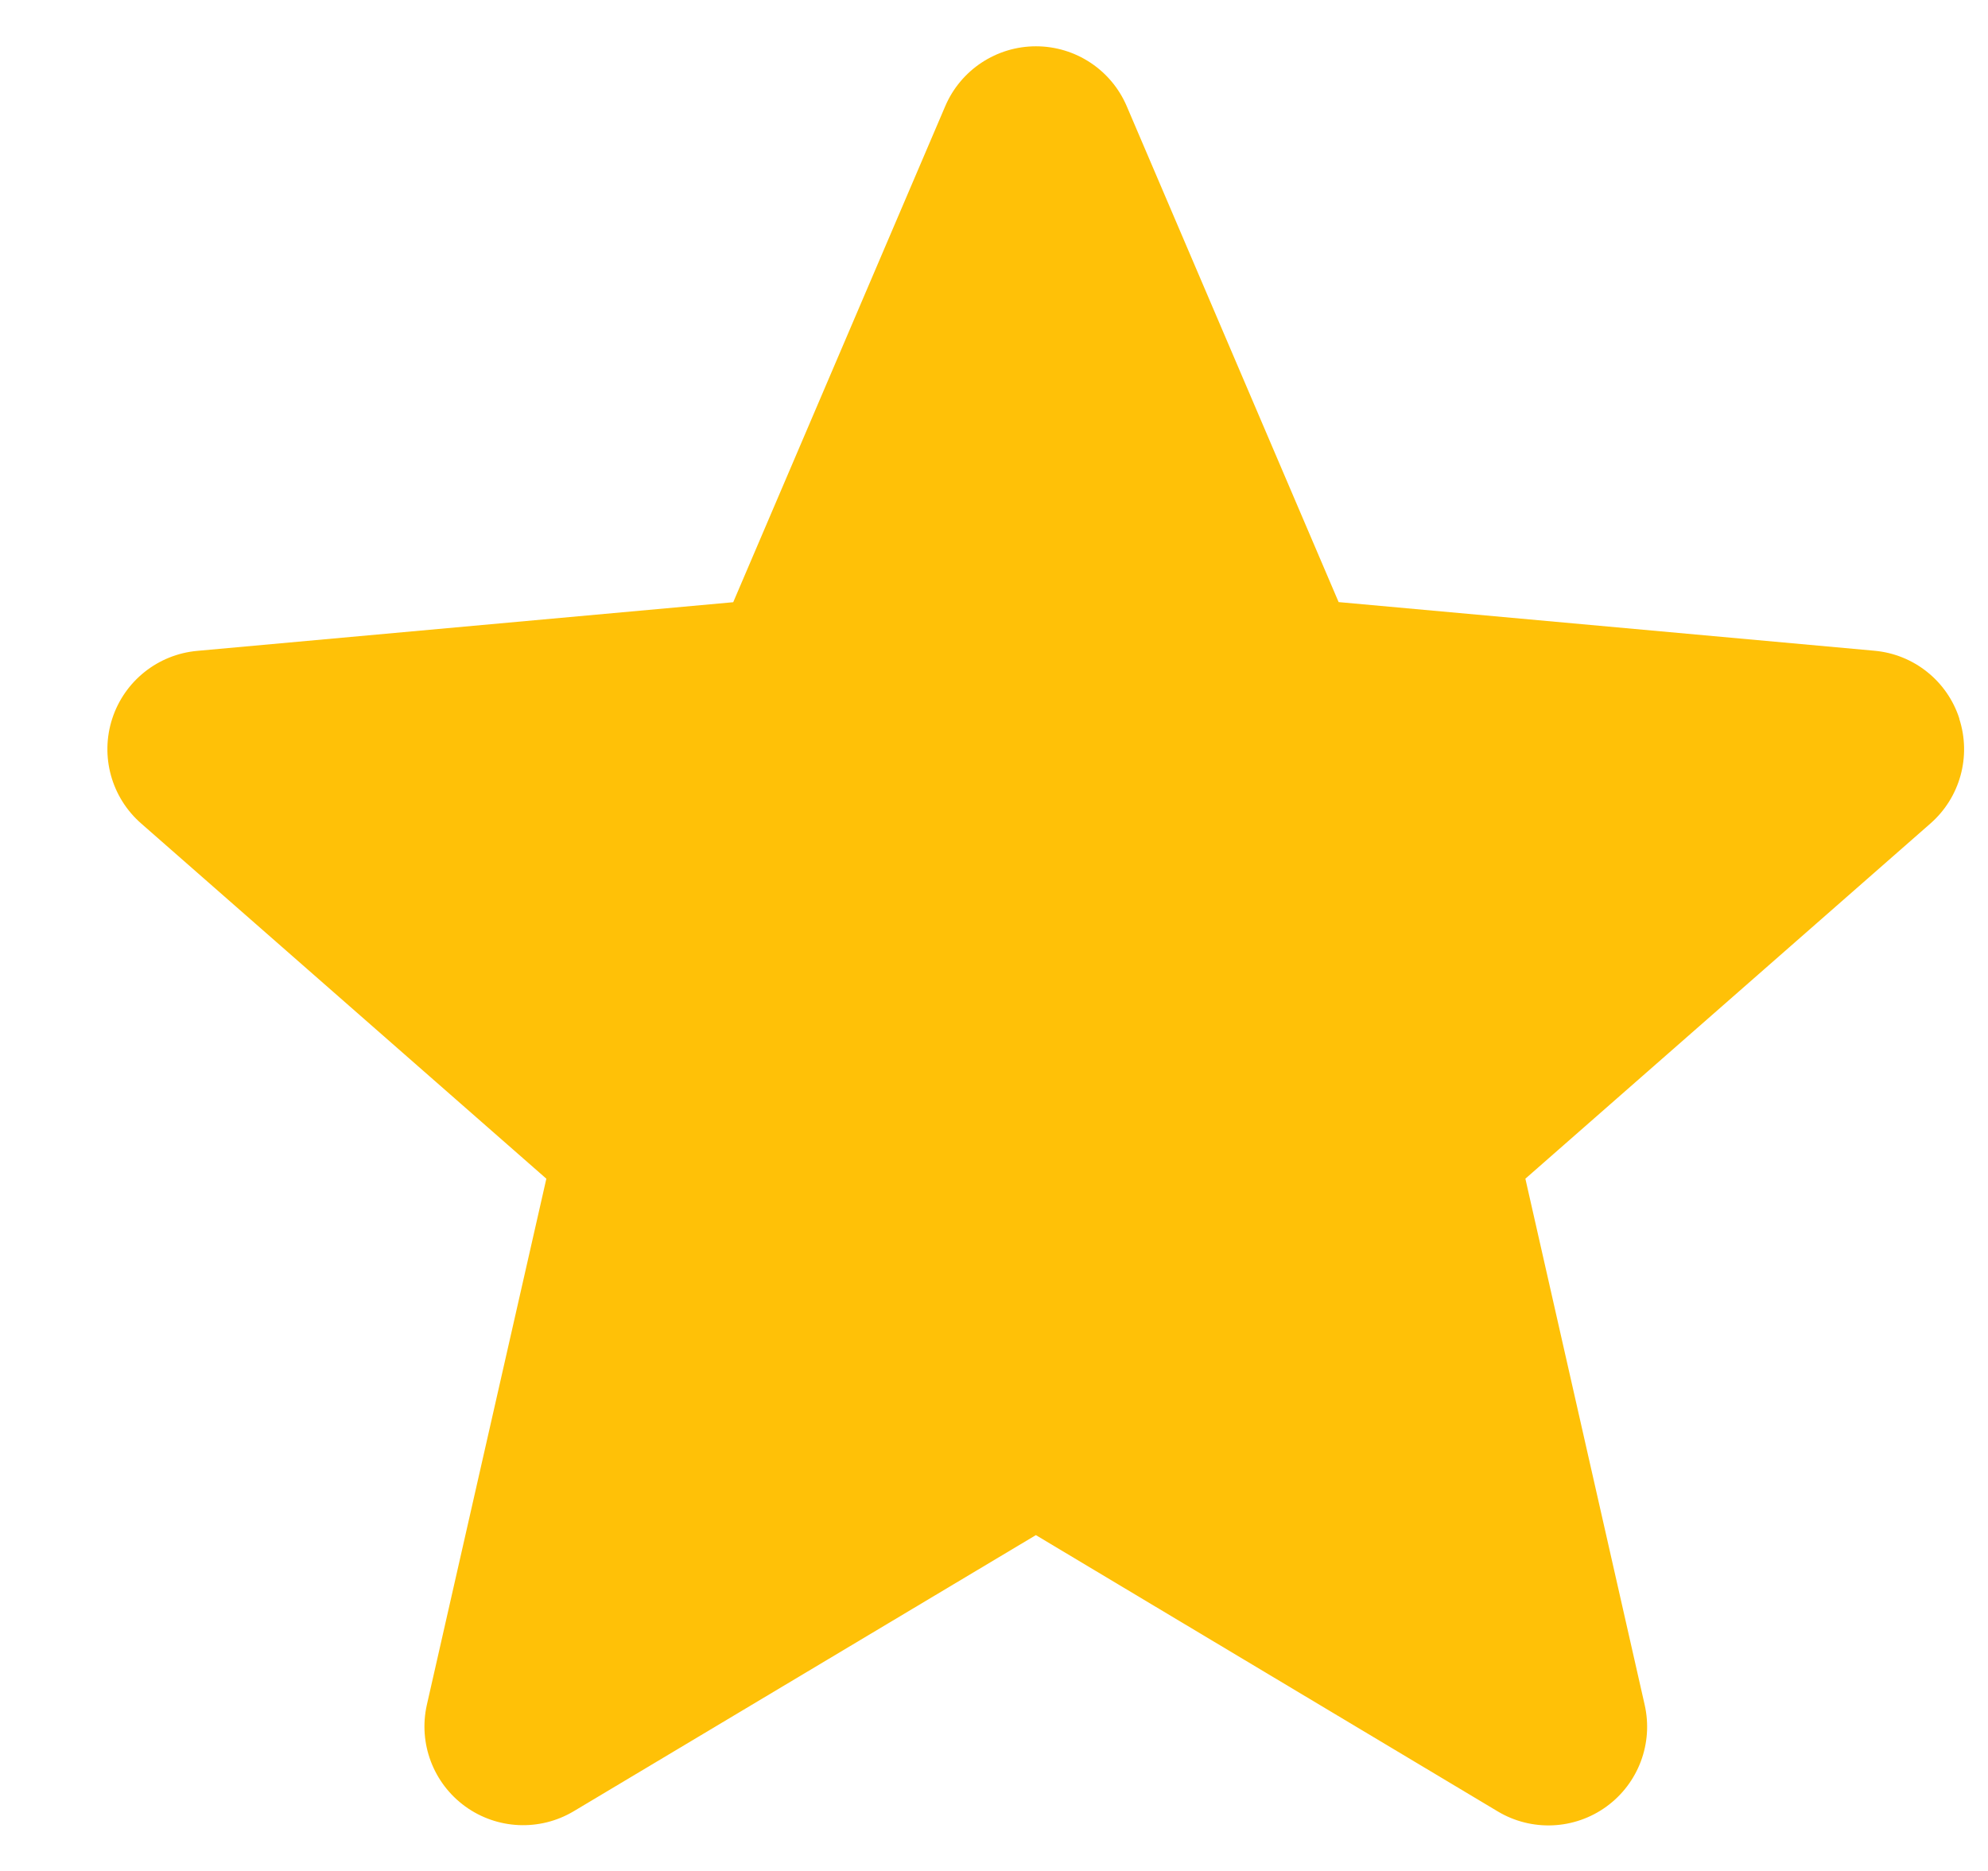
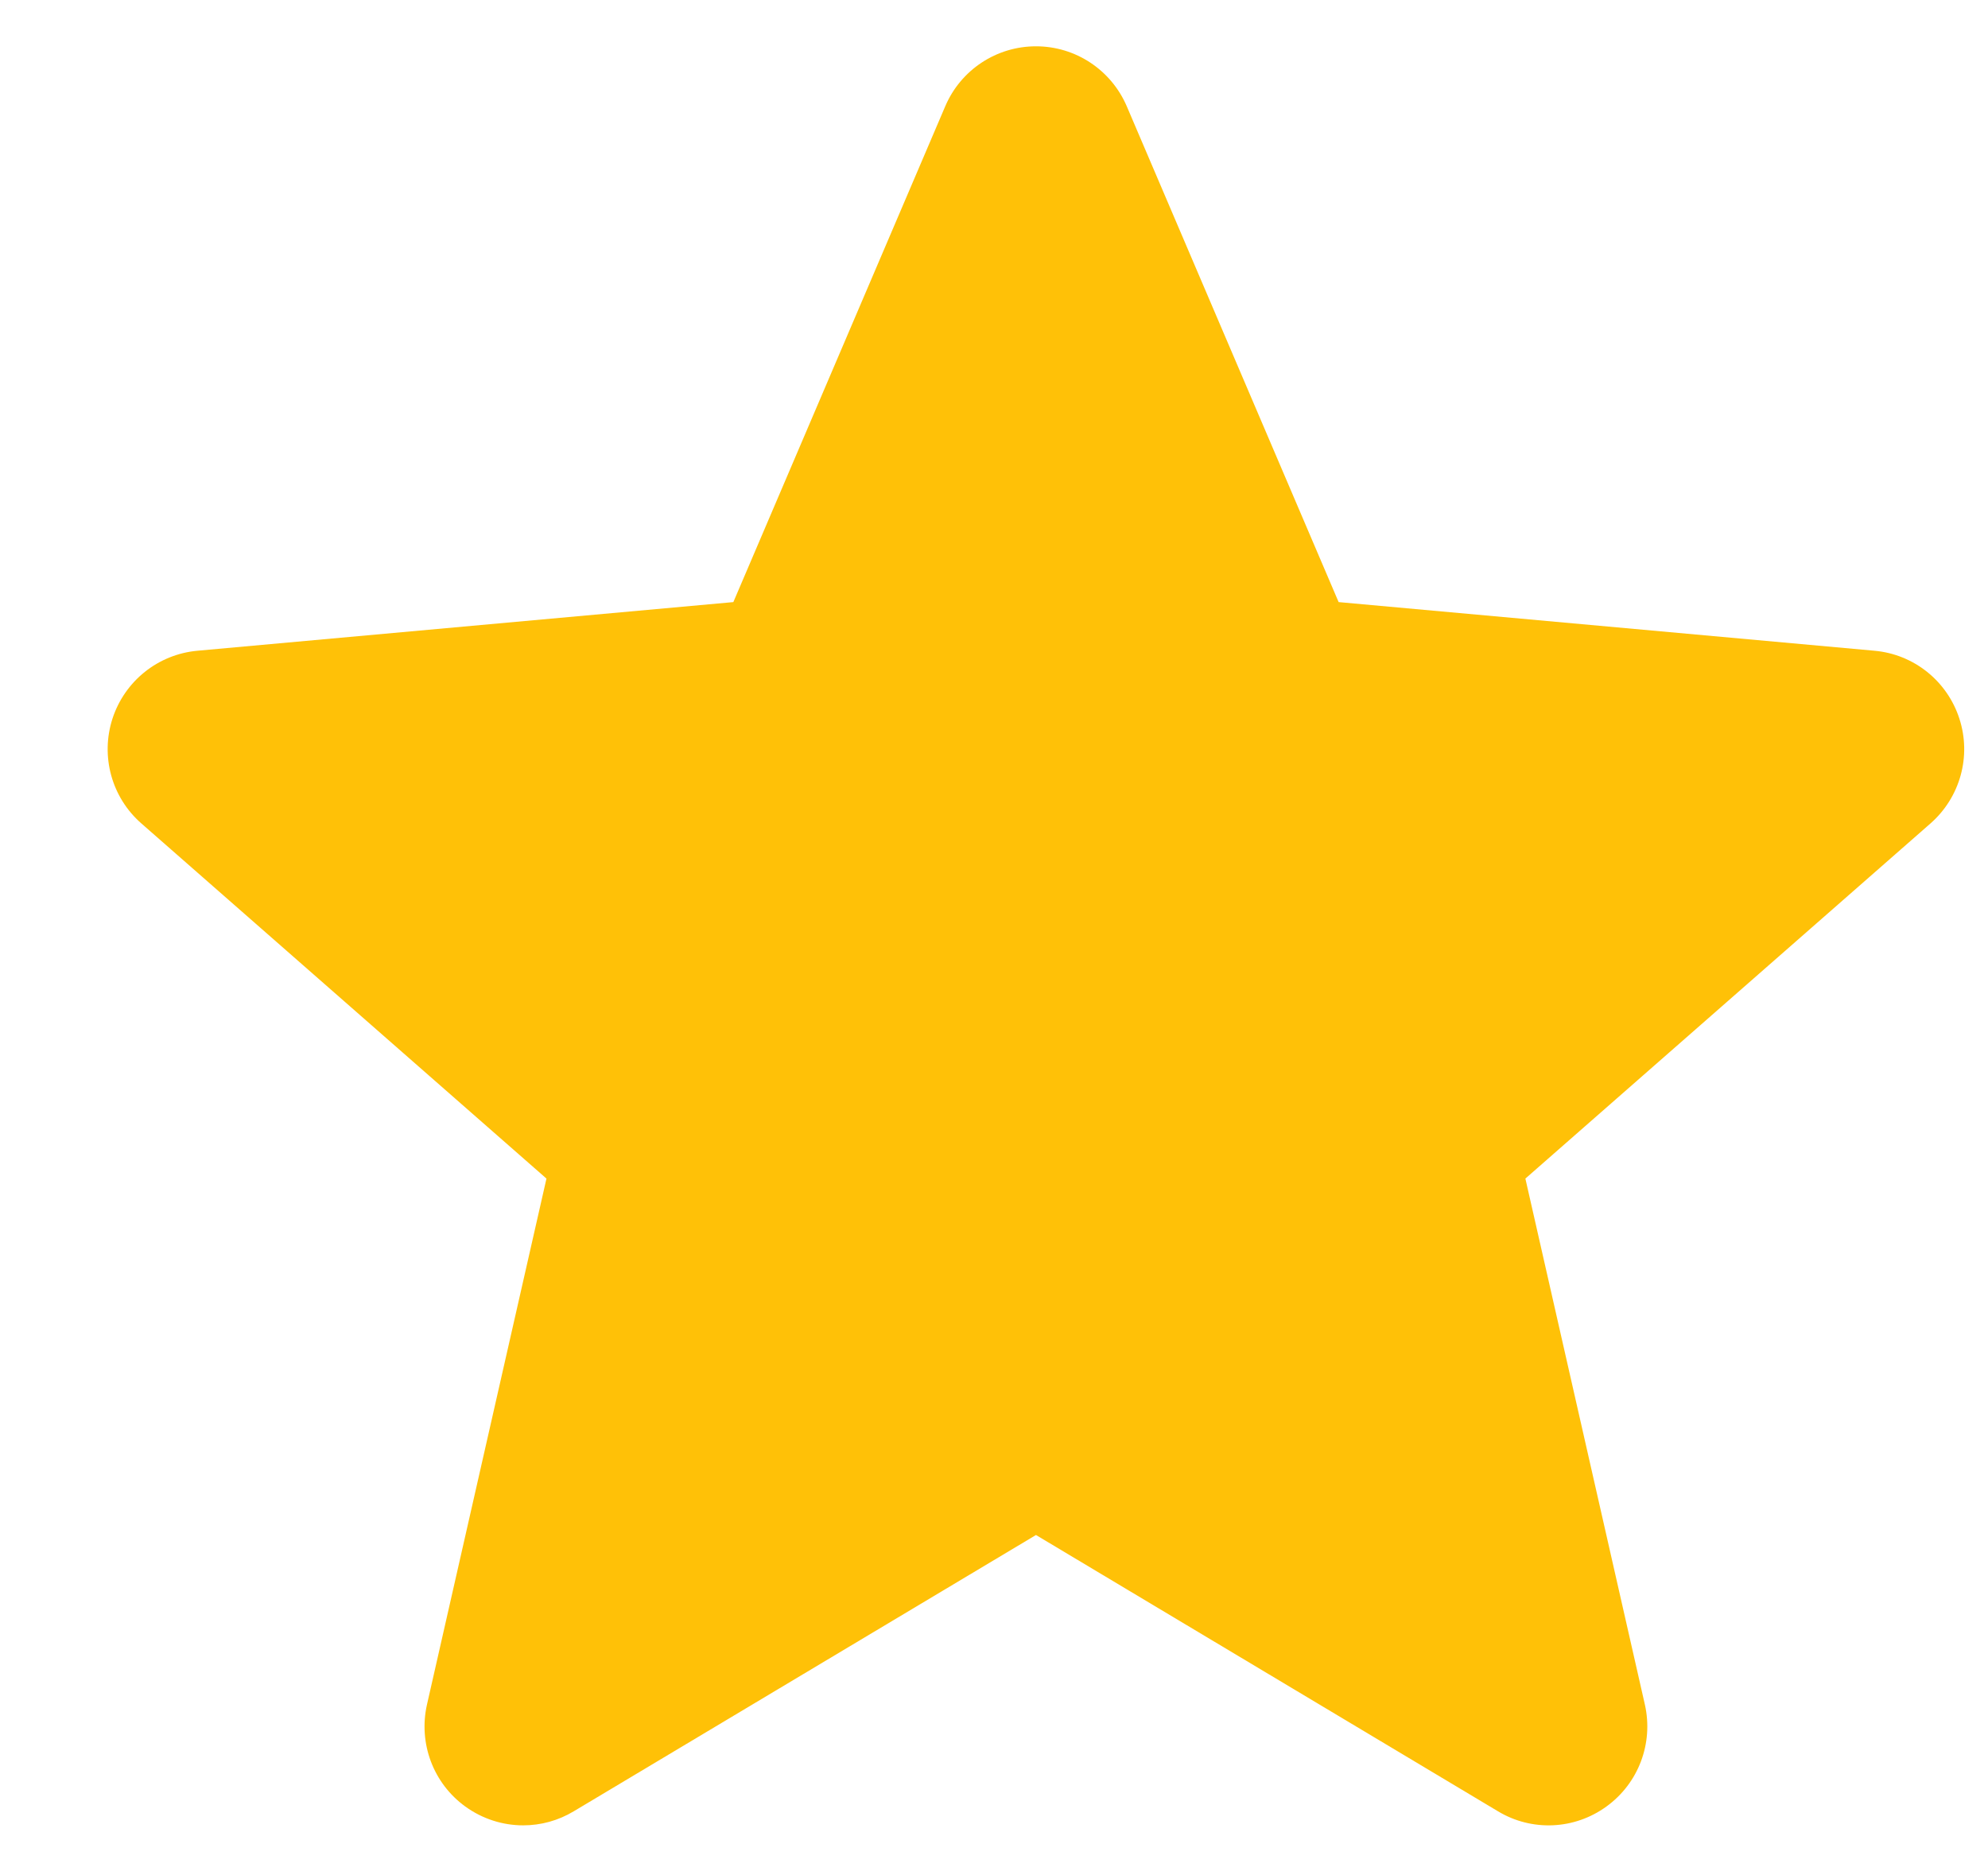
- <svg xmlns="http://www.w3.org/2000/svg" width="17" height="16" fill="none">
-   <path d="M16.755 6.145a.842.842 0 00-.726-.58l-4.582-.416L9.635.908a.844.844 0 00-1.552 0L6.27 5.15l-4.583.416a.844.844 0 00-.479 1.477l3.464 3.037-1.022 4.5a.844.844 0 001.255.91l3.953-2.362 3.95 2.363a.844.844 0 001.256-.912l-1.02-4.499 3.463-3.037a.844.844 0 00.247-.897z" fill="#FFC107" />
+ <svg xmlns="http://www.w3.org/2000/svg" width="17" height="16" viewBox="0 0 17 16" fill="none">
+   <path d="M16.755 6.145C16.651 5.824 16.366 5.595 16.029 5.565L11.447 5.149L9.635 0.908C9.501 0.597 9.197 0.396 8.859 0.396C8.521 0.396 8.216 0.597 8.083 0.909L6.271 5.149L1.688 5.565C1.351 5.596 1.067 5.824 0.962 6.145C0.858 6.467 0.954 6.819 1.209 7.042L4.673 10.079L3.651 14.578C3.577 14.909 3.705 15.251 3.979 15.449C4.127 15.556 4.3 15.61 4.474 15.61C4.624 15.61 4.773 15.57 4.906 15.49L8.859 13.127L12.81 15.49C13.099 15.664 13.463 15.648 13.737 15.449C14.012 15.25 14.14 14.908 14.066 14.578L13.044 10.079L16.508 7.042C16.762 6.819 16.86 6.467 16.755 6.145Z" fill="#FFC107" />
</svg>
